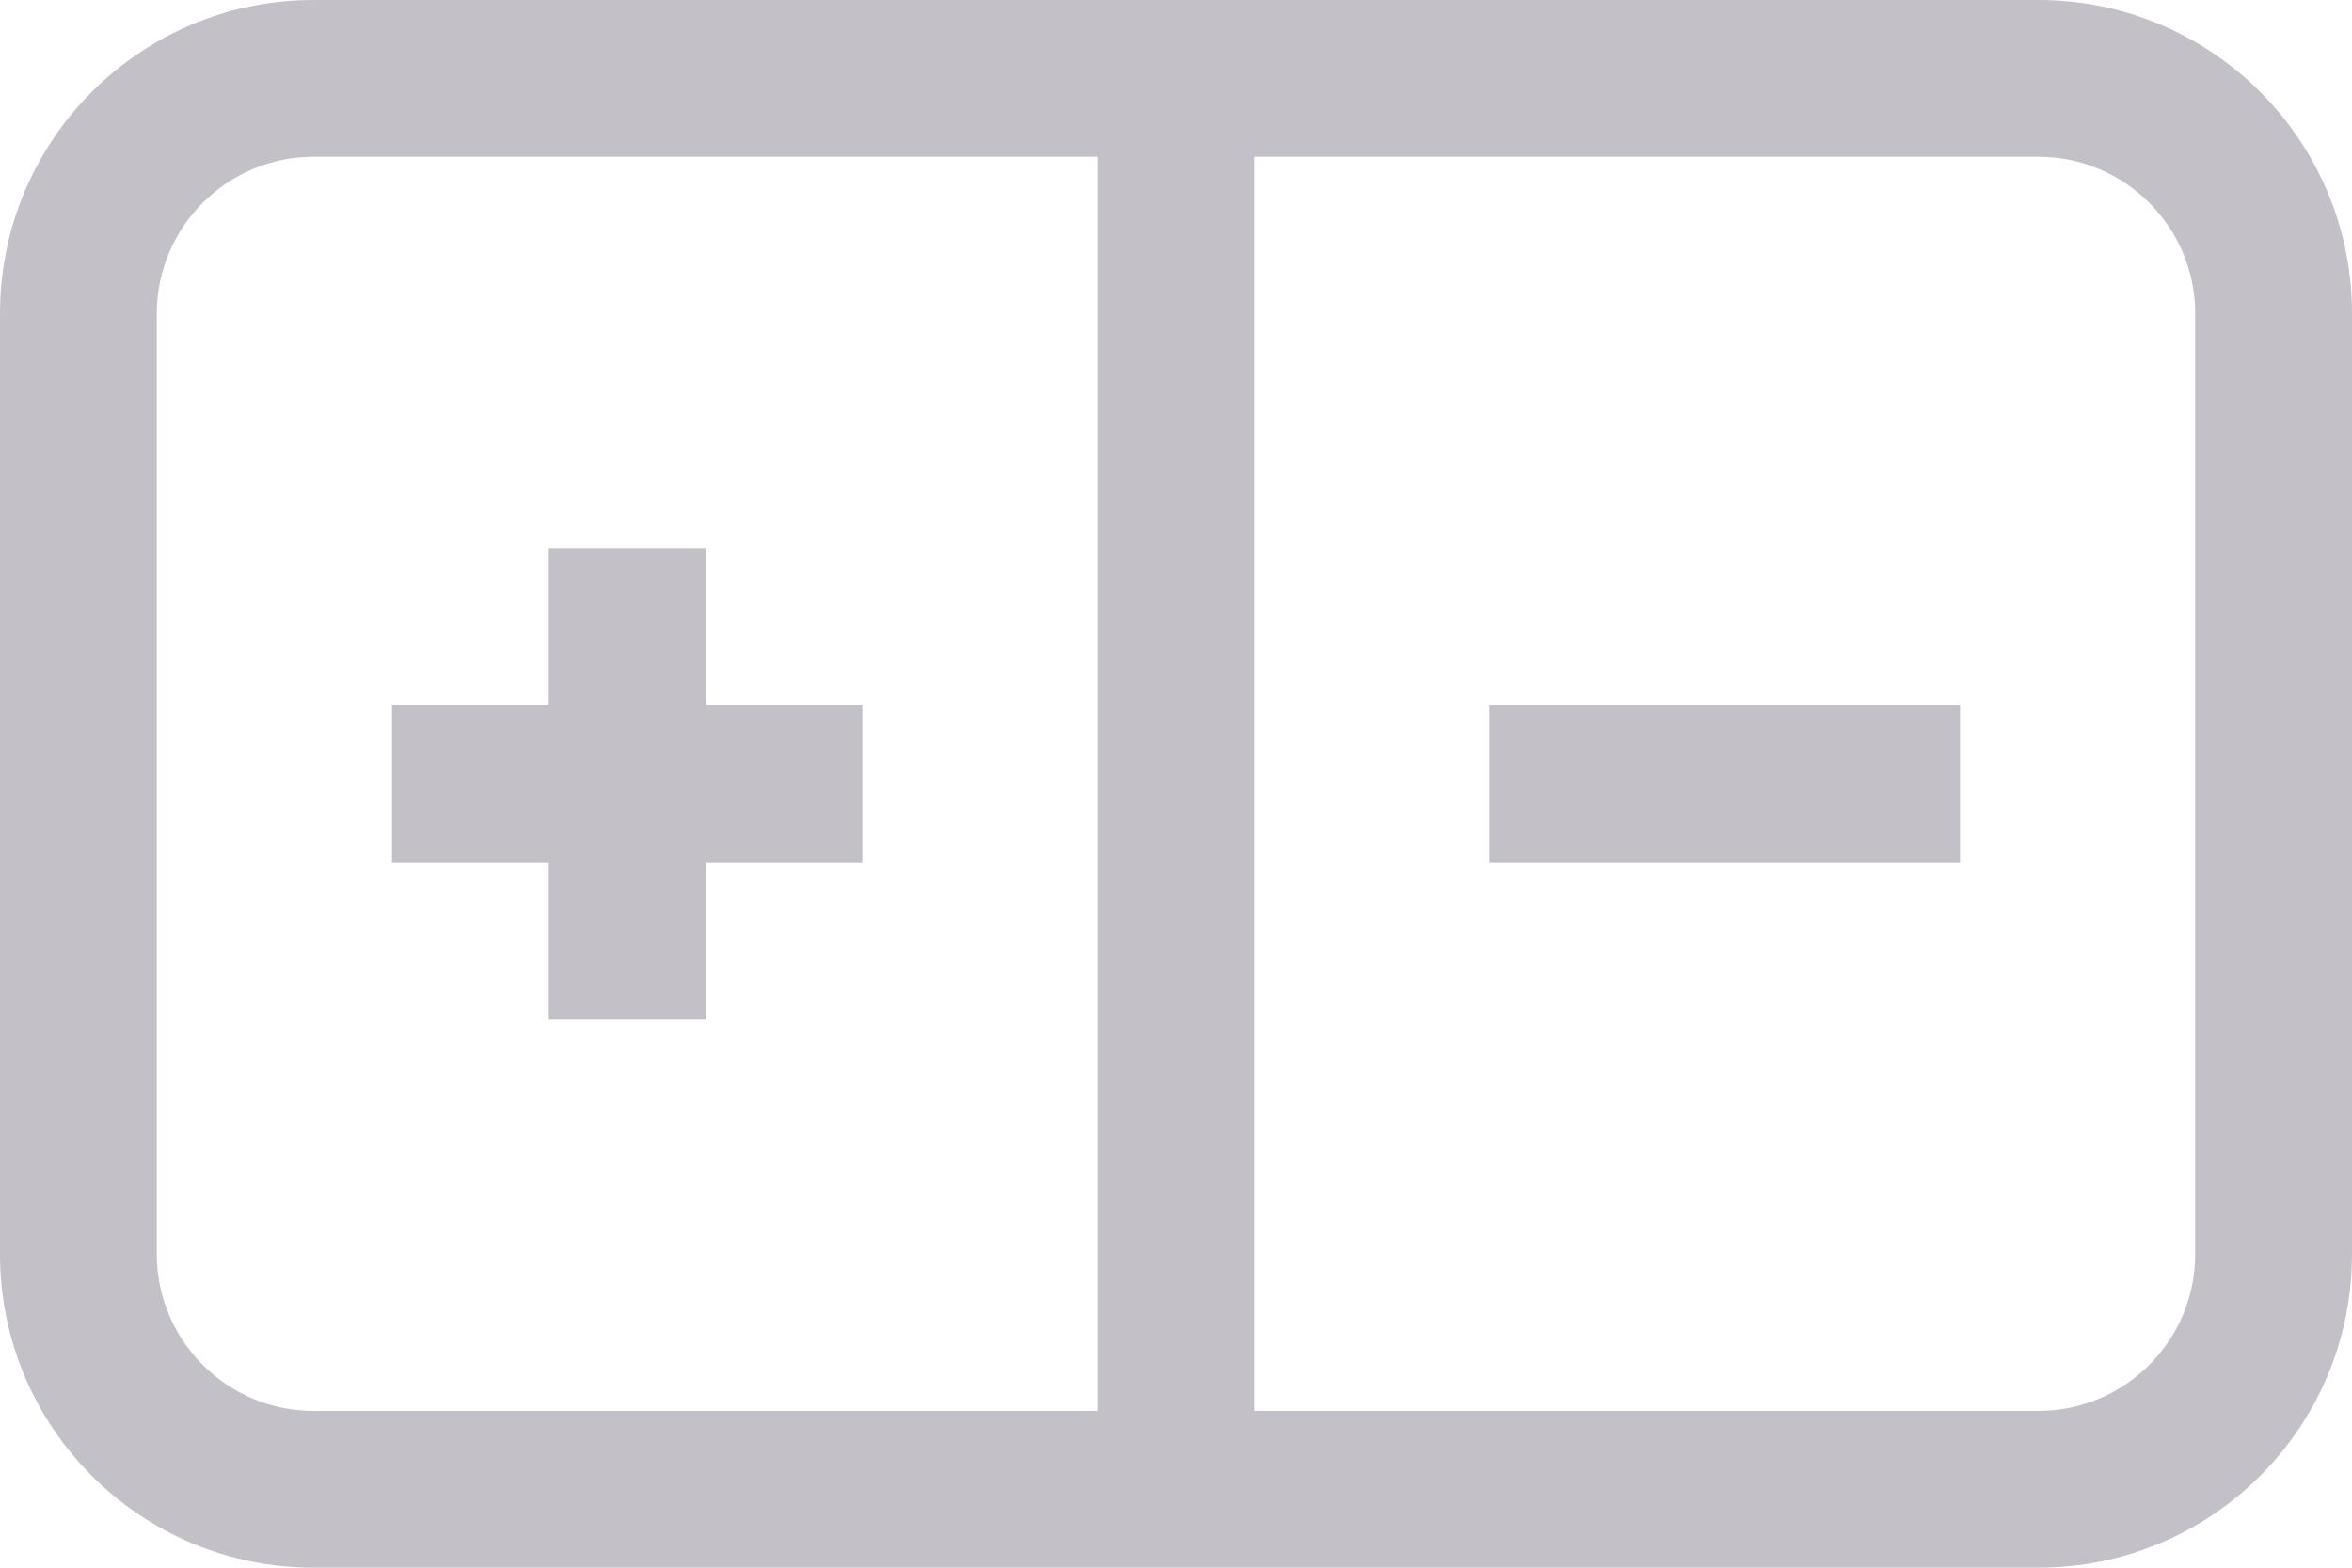
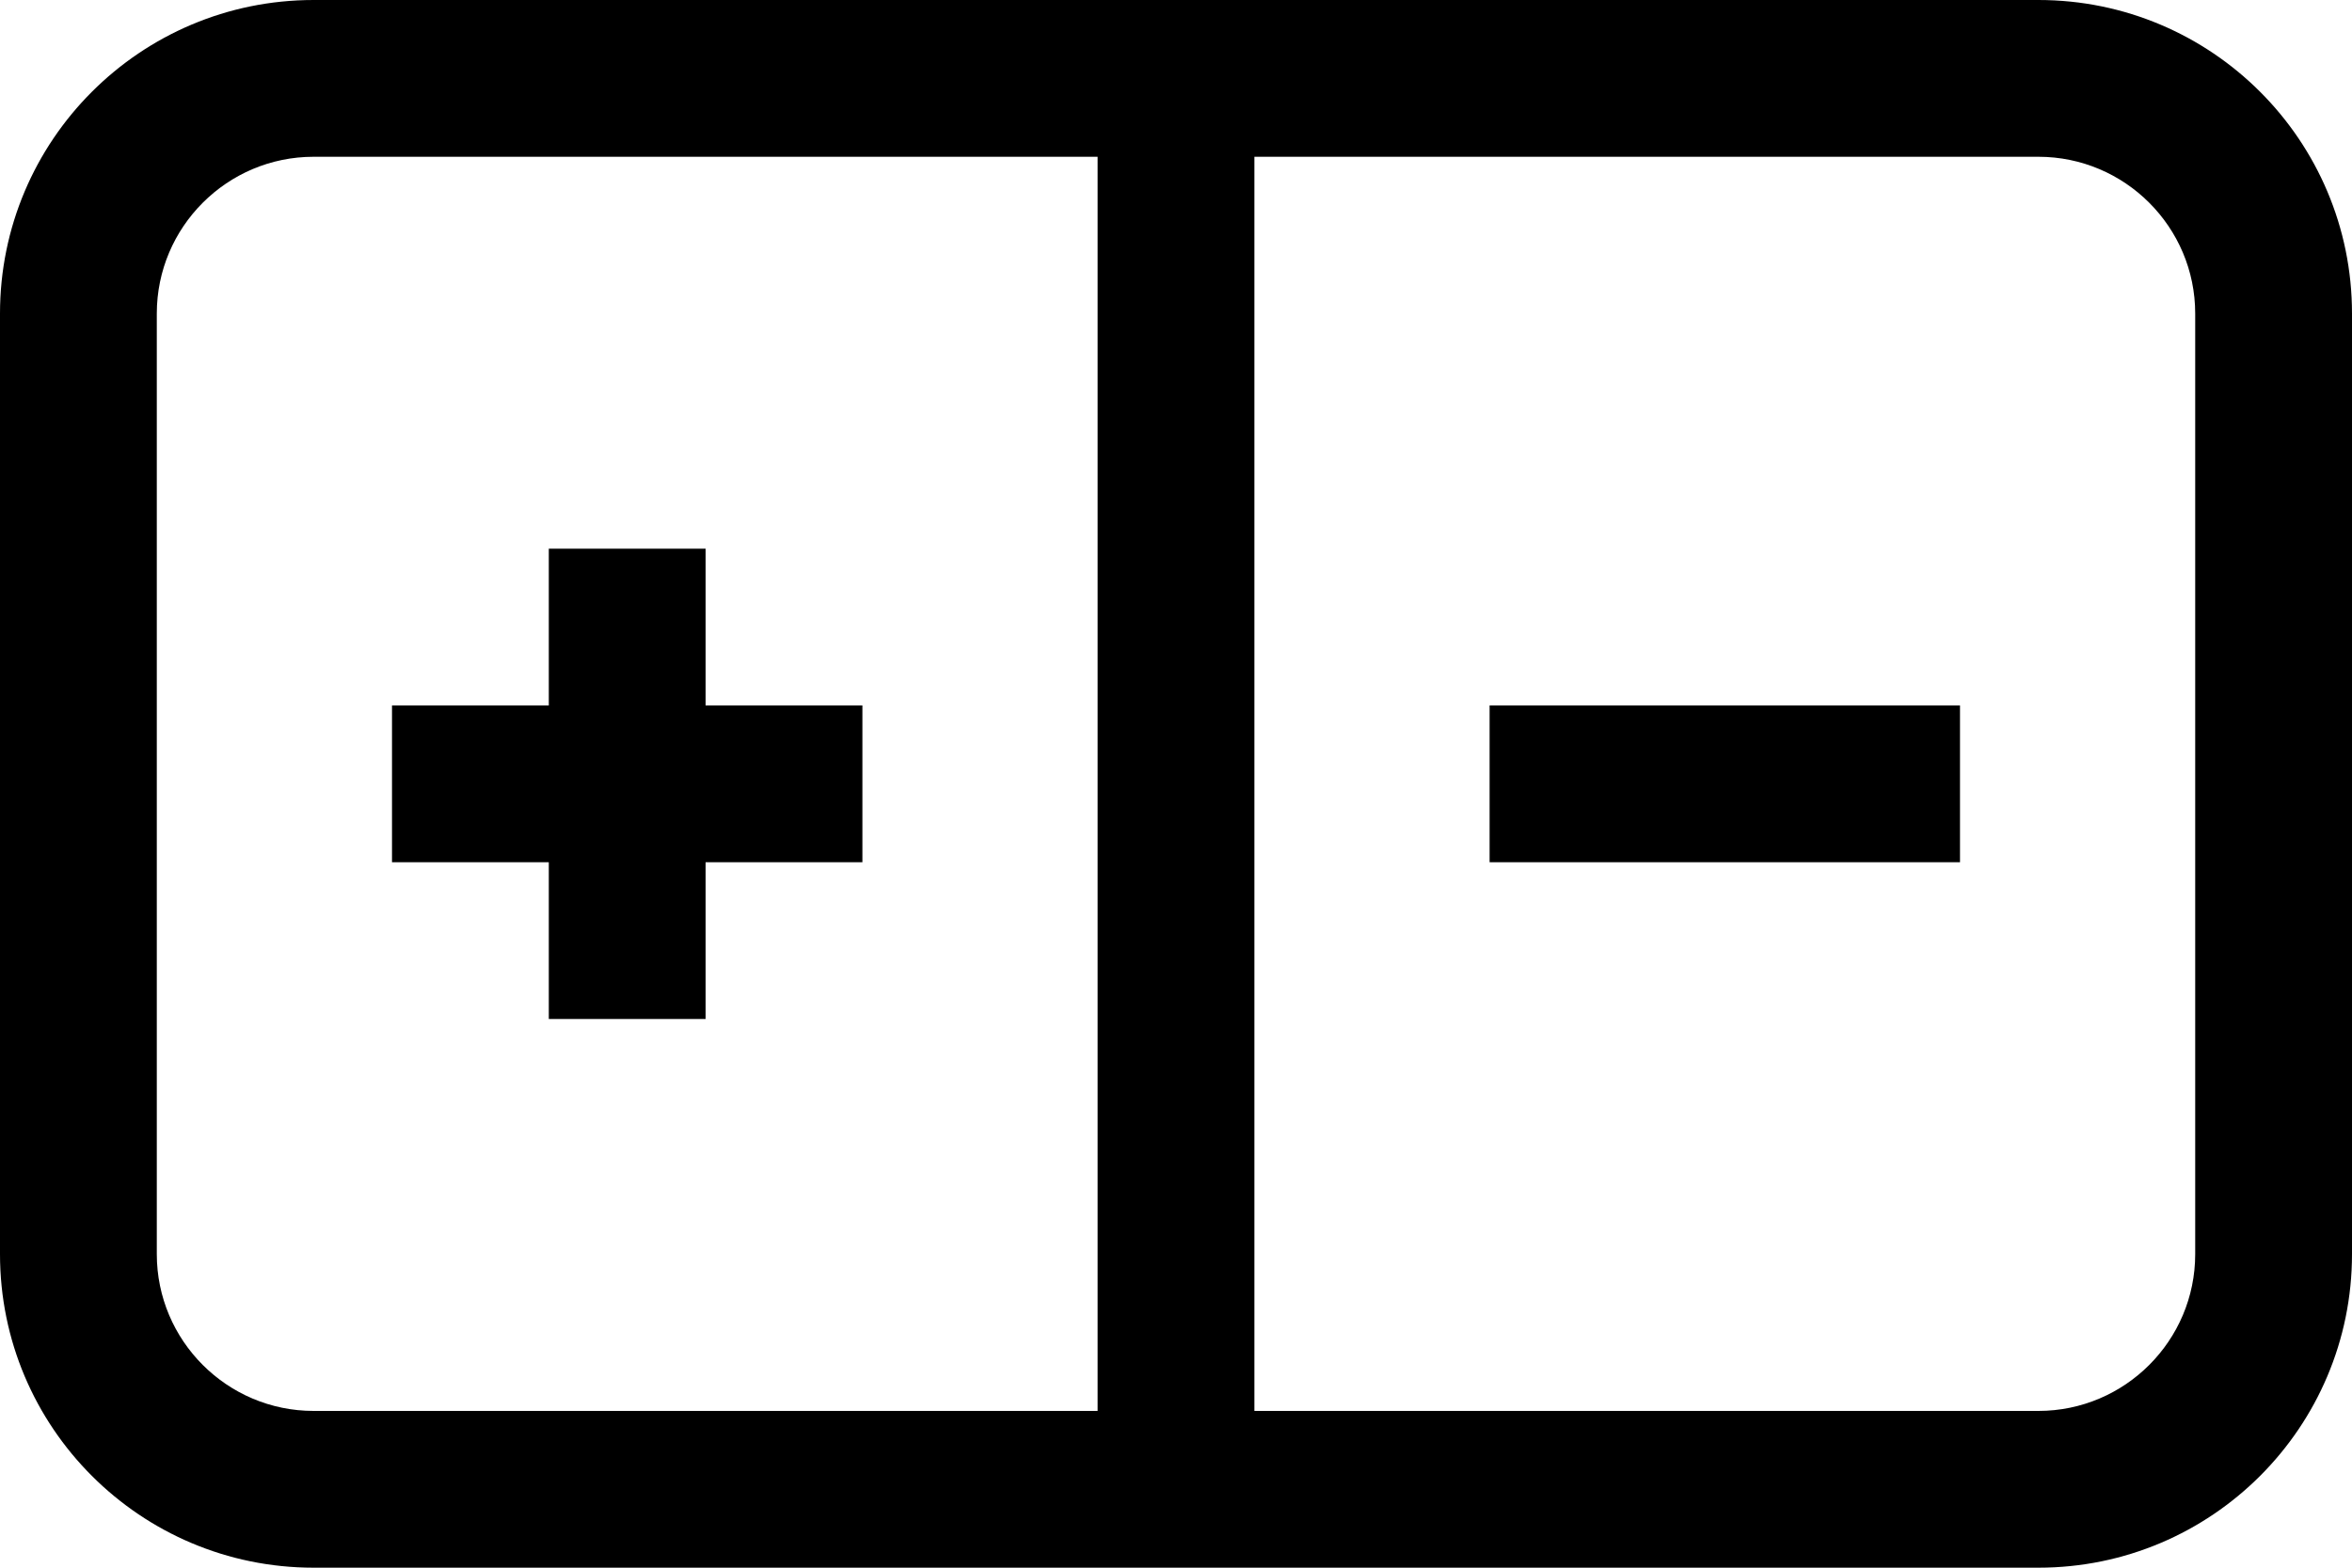
<svg xmlns="http://www.w3.org/2000/svg" width="30" height="20" viewBox="0 0 30 20">
-   <path fill="#C3C0C7" fill-rule="evenodd" d="M11 11H9v2H7v-2H5V9h2V7h2v2h2v2zm8 0h6V9h-6v2zm9 5c0 1.103-.897 2-2 2H16V2h10c1.103 0 2 .897 2 2v12zM4 18c-1.103 0-2-.897-2-2V4c0-1.103.897-2 2-2h10v16H4zM26 0H4a4 4 0 0 0-4 4v12a4 4 0 0 0 4 4h22a4 4 0 0 0 4-4V4a4 4 0 0 0-4-4z" />
+   <path fill-rule="evenodd" d="M11 11H9v2H7v-2H5V9h2V7h2v2h2v2zm8 0h6V9h-6v2zm9 5c0 1.103-.897 2-2 2H16V2h10c1.103 0 2 .897 2 2v12zM4 18c-1.103 0-2-.897-2-2V4c0-1.103.897-2 2-2h10v16H4zM26 0H4a4 4 0 0 0-4 4v12a4 4 0 0 0 4 4h22a4 4 0 0 0 4-4V4a4 4 0 0 0-4-4z" />
</svg>
